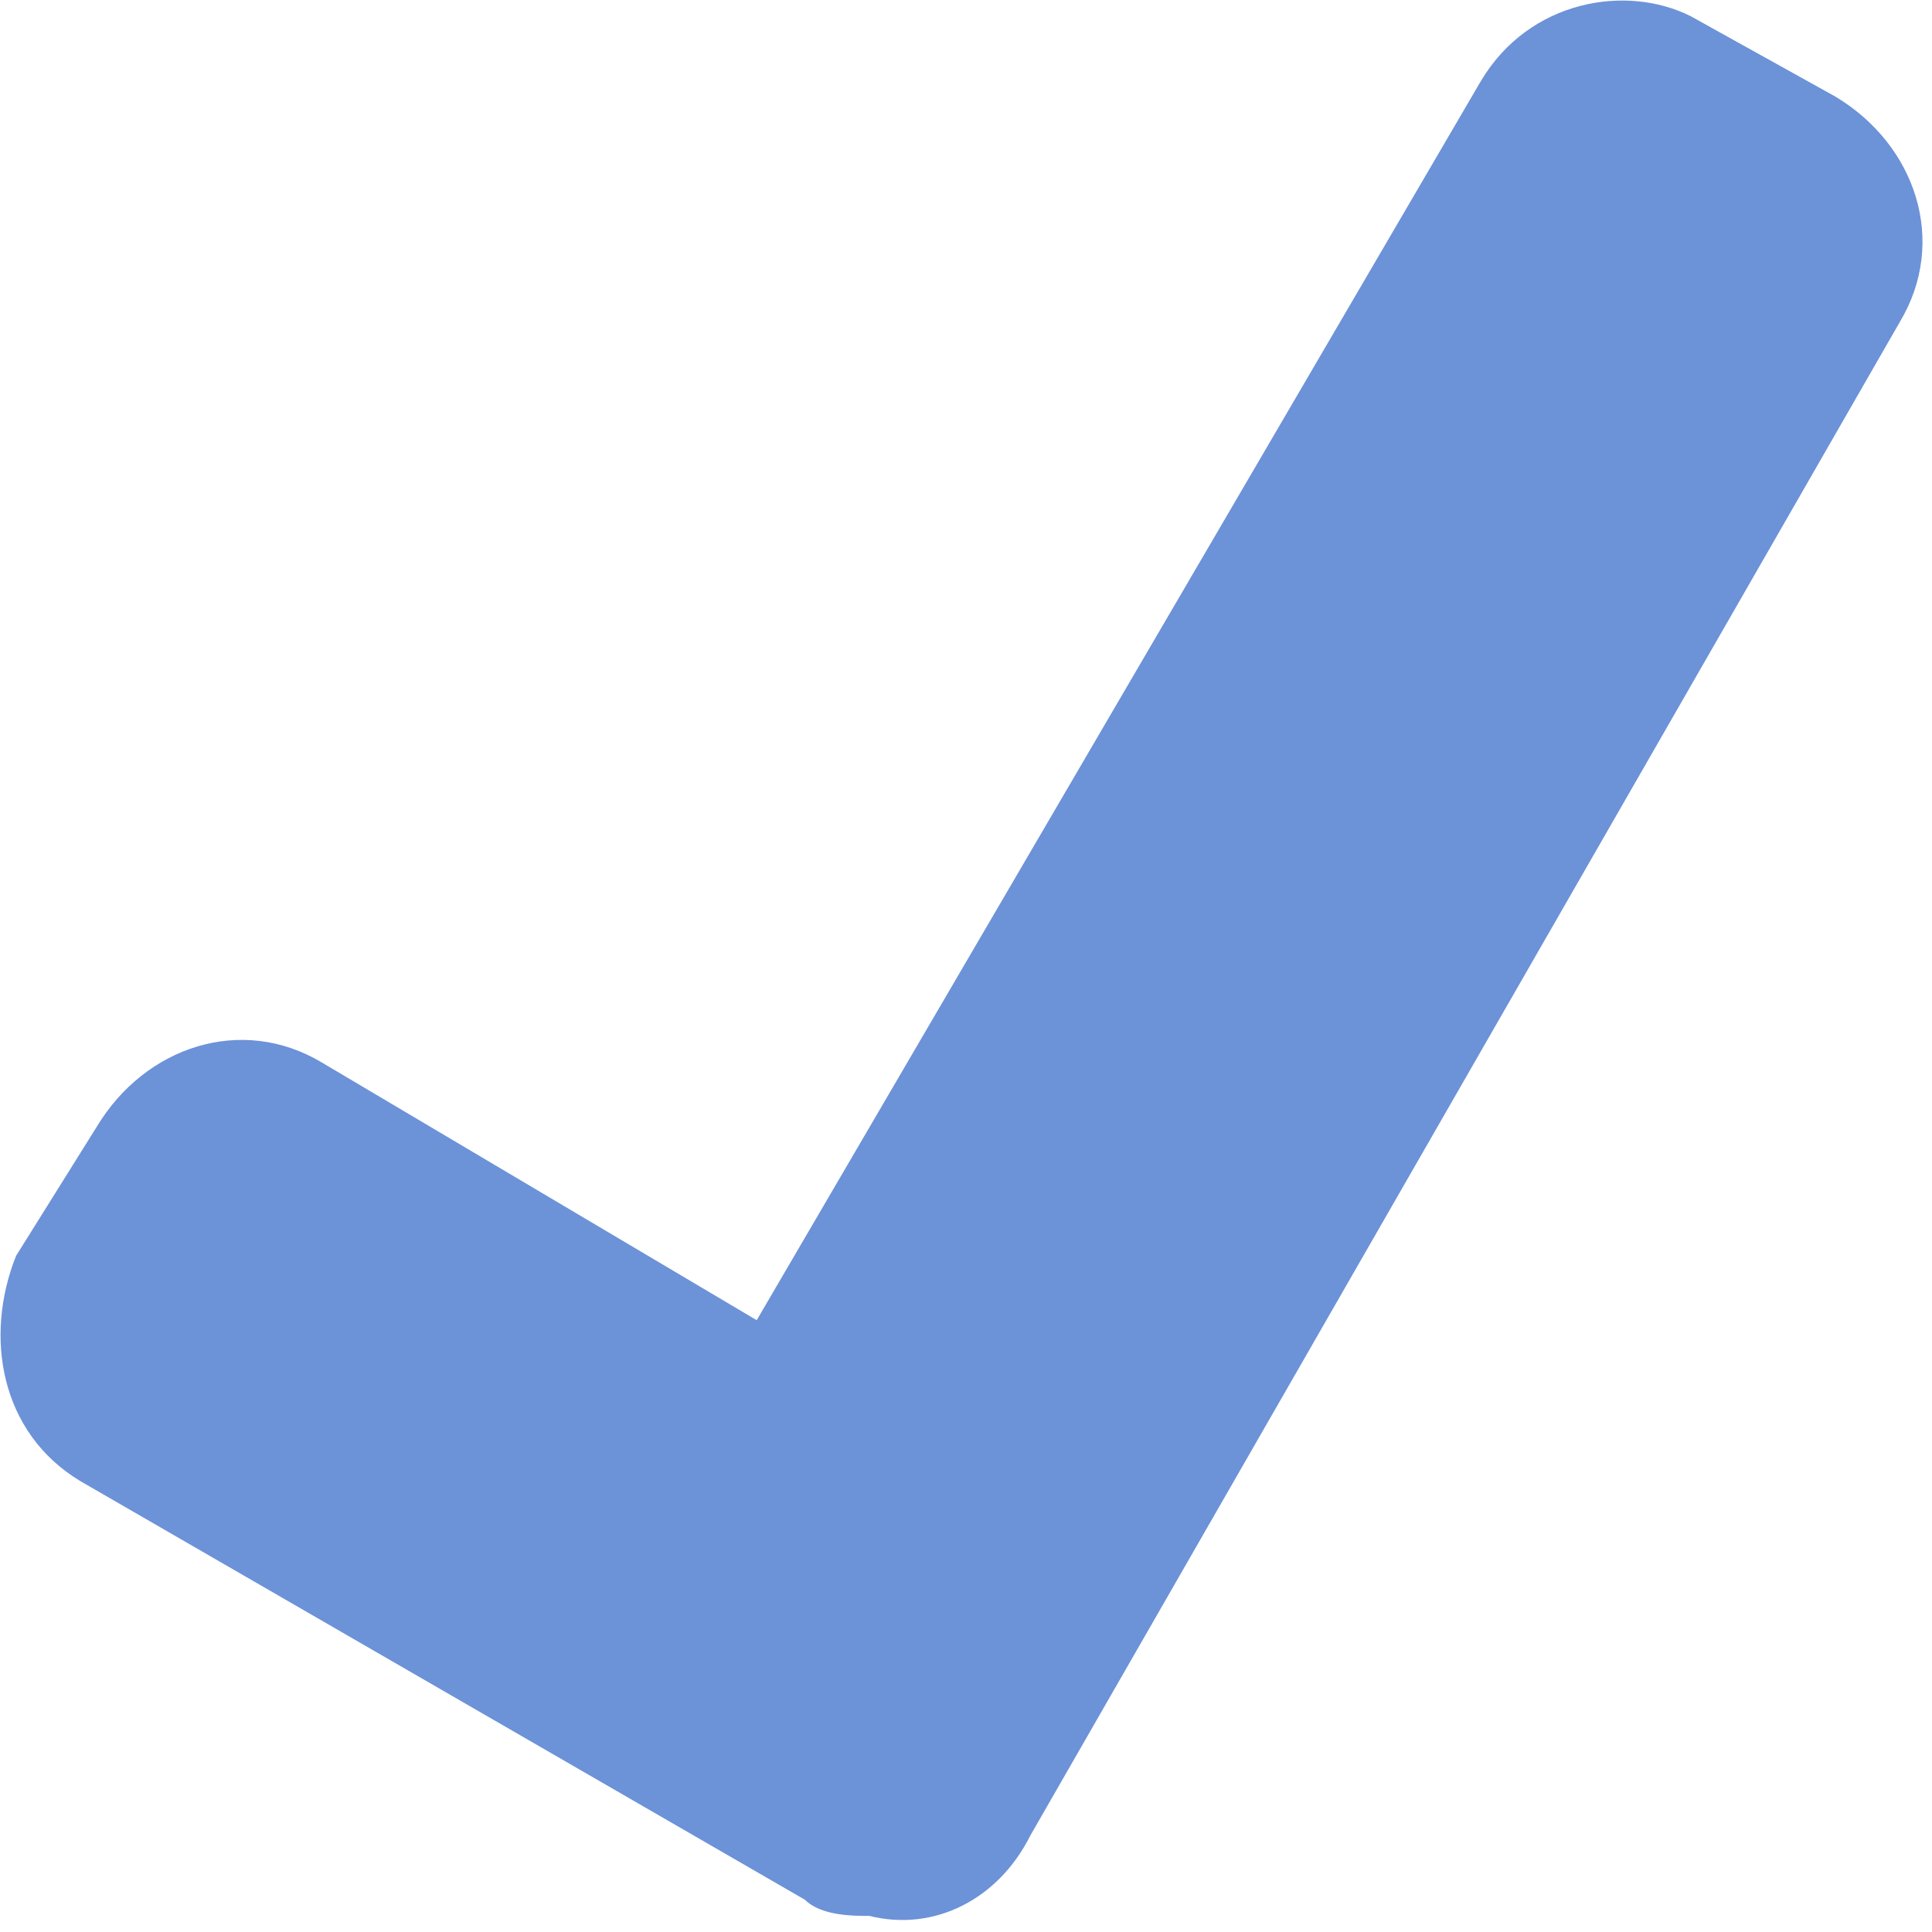
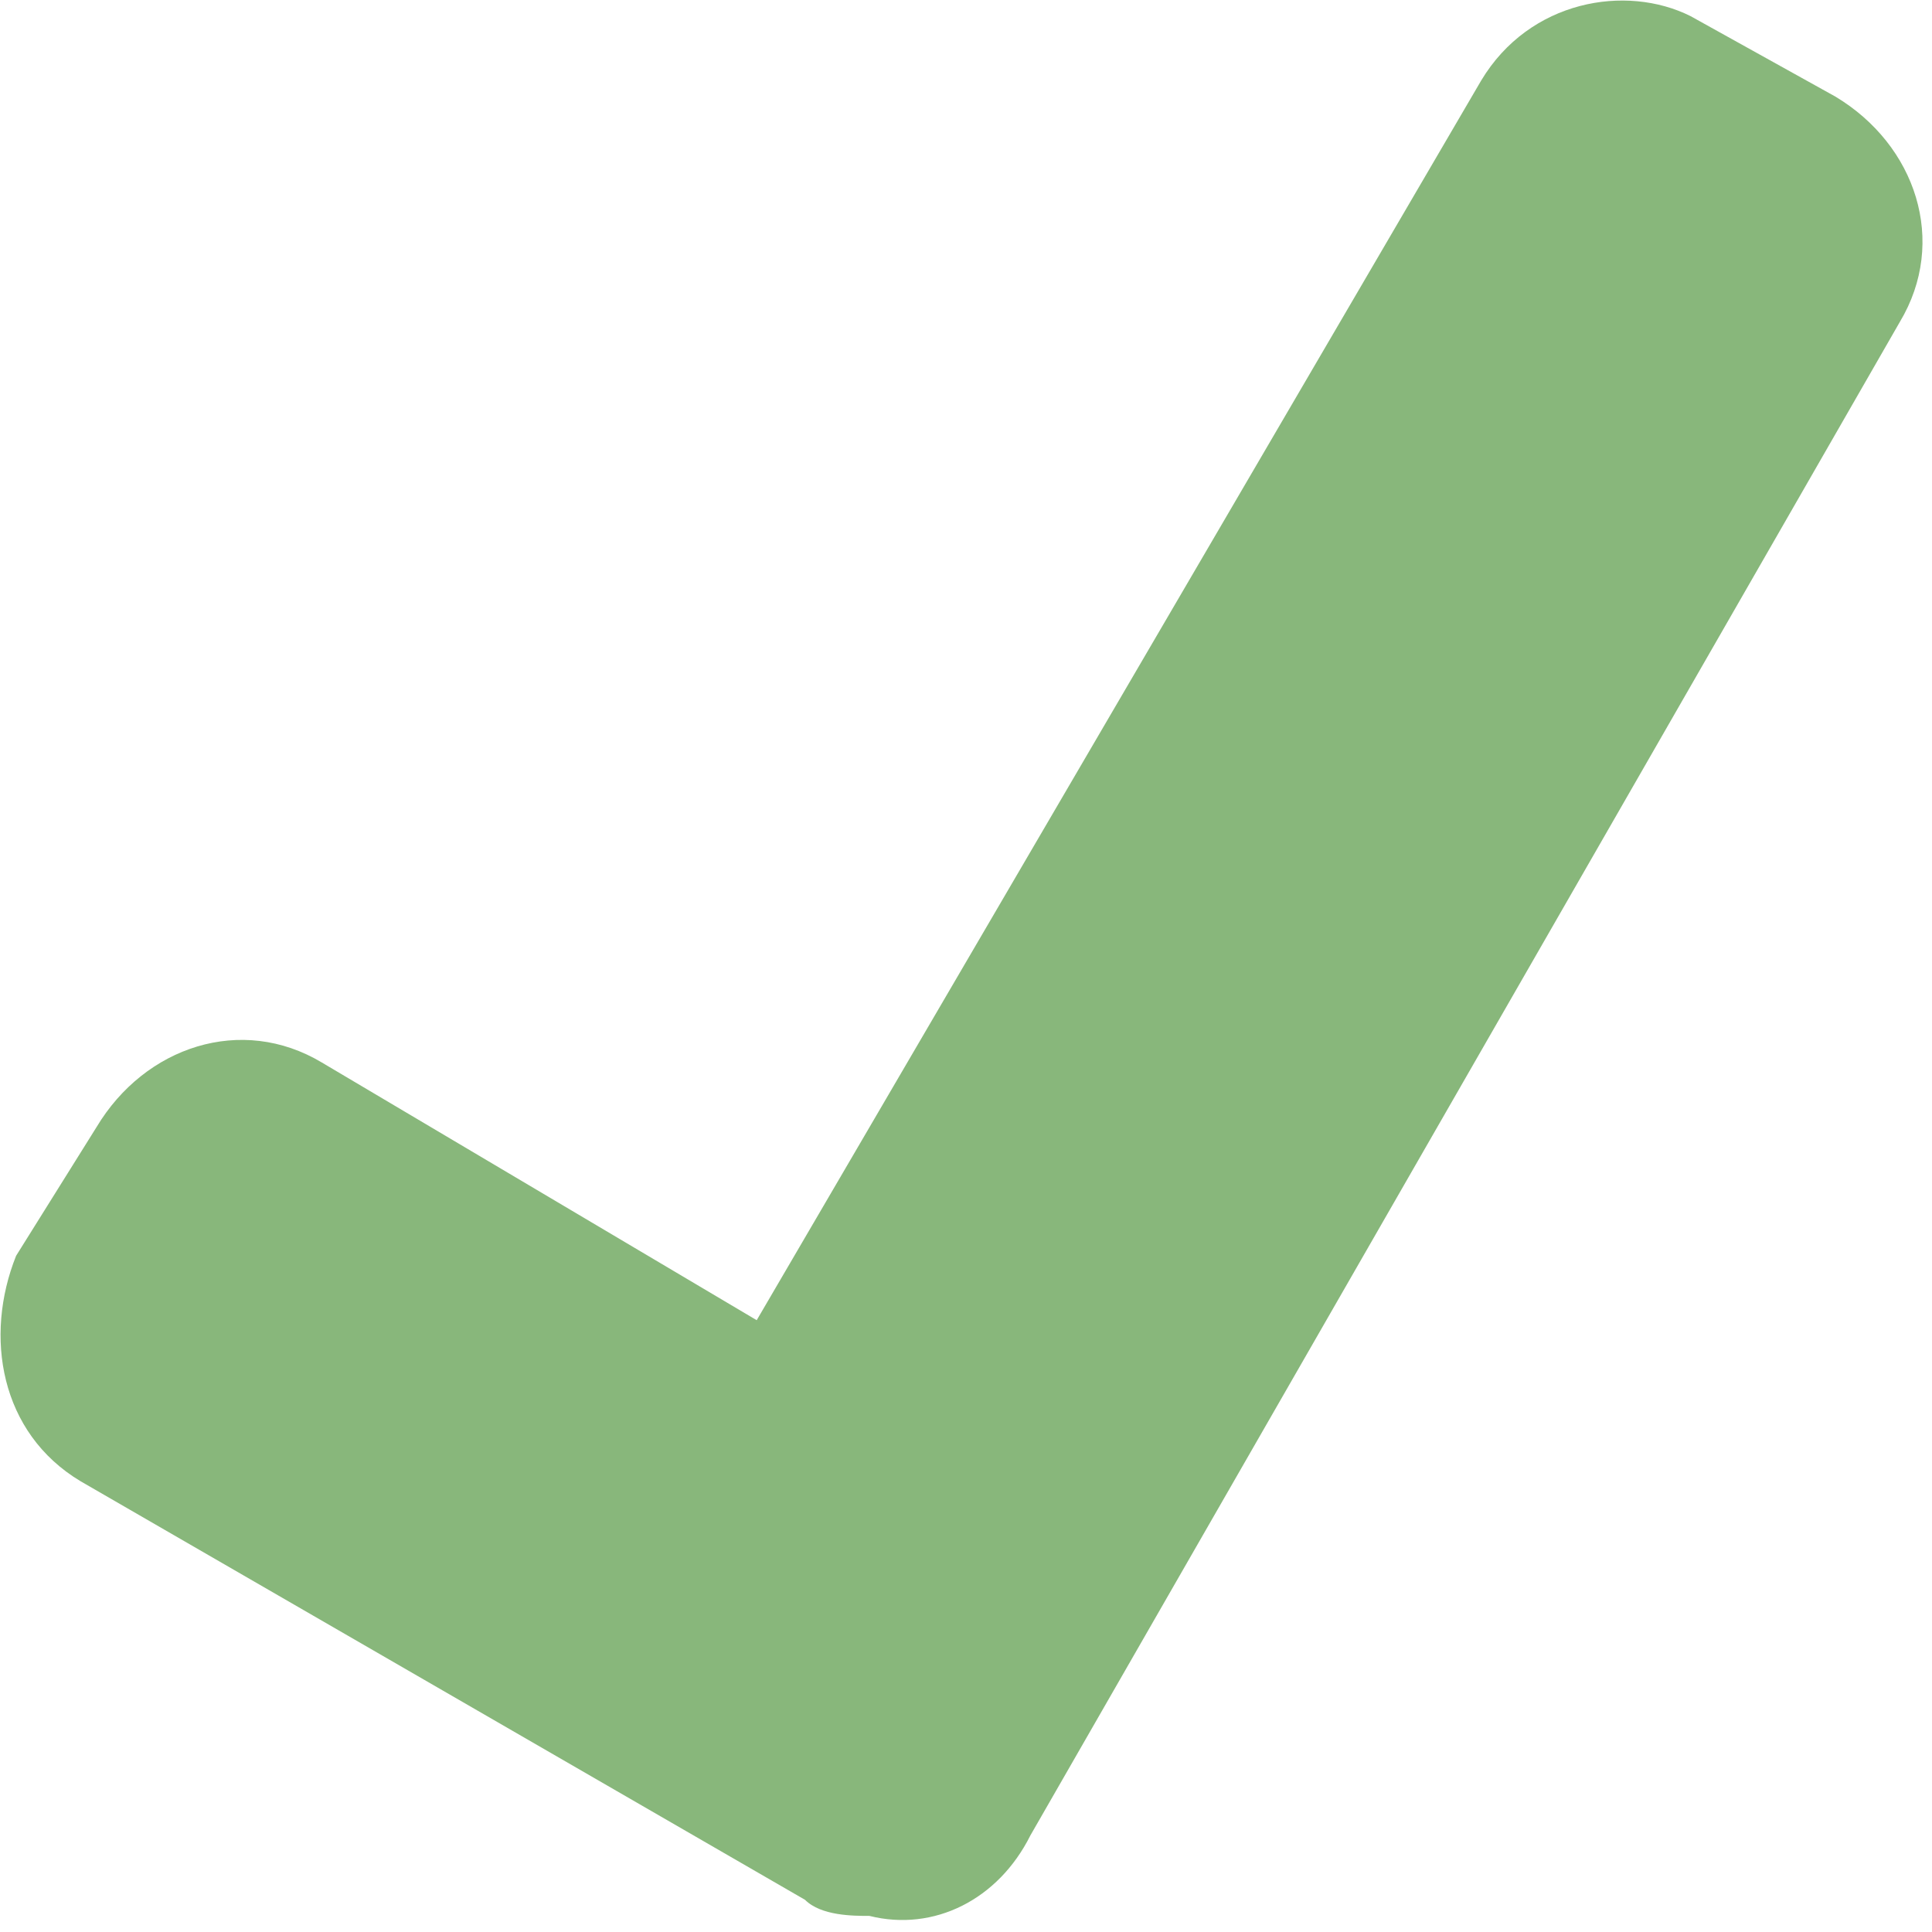
<svg xmlns="http://www.w3.org/2000/svg" width="12" height="12" viewBox="0 0 12 12" preserveAspectRatio="xMinYMid meet" overflow="visible">
-   <path d="M11.4.6l-.9-.5c-.4-.2-1-.1-1.3.4l-4.5 7.7-2.7-1.6c-.5-.3-1.1-.1-1.4.4l-.5.8c-.2.5-.1 1.1.4 1.4l4.5 2.6c.1.1.3.1.4.1.4.1.8-.1 1-.5l5.4-9.4c.3-.5.1-1.1-.4-1.4z" fill="#6c92d8" />
+   <path d="M11.4.6l-.9-.5c-.4-.2-1-.1-1.3.4l-4.5 7.7-2.7-1.6c-.5-.3-1.1-.1-1.4.4l-.5.8c-.2.5-.1 1.1.4 1.4l4.5 2.6c.1.1.3.1.4.1.4.1.8-.1 1-.5l5.4-9.4c.3-.5.1-1.1-.4-1.4z" fill="#88b77b" />
</svg>
